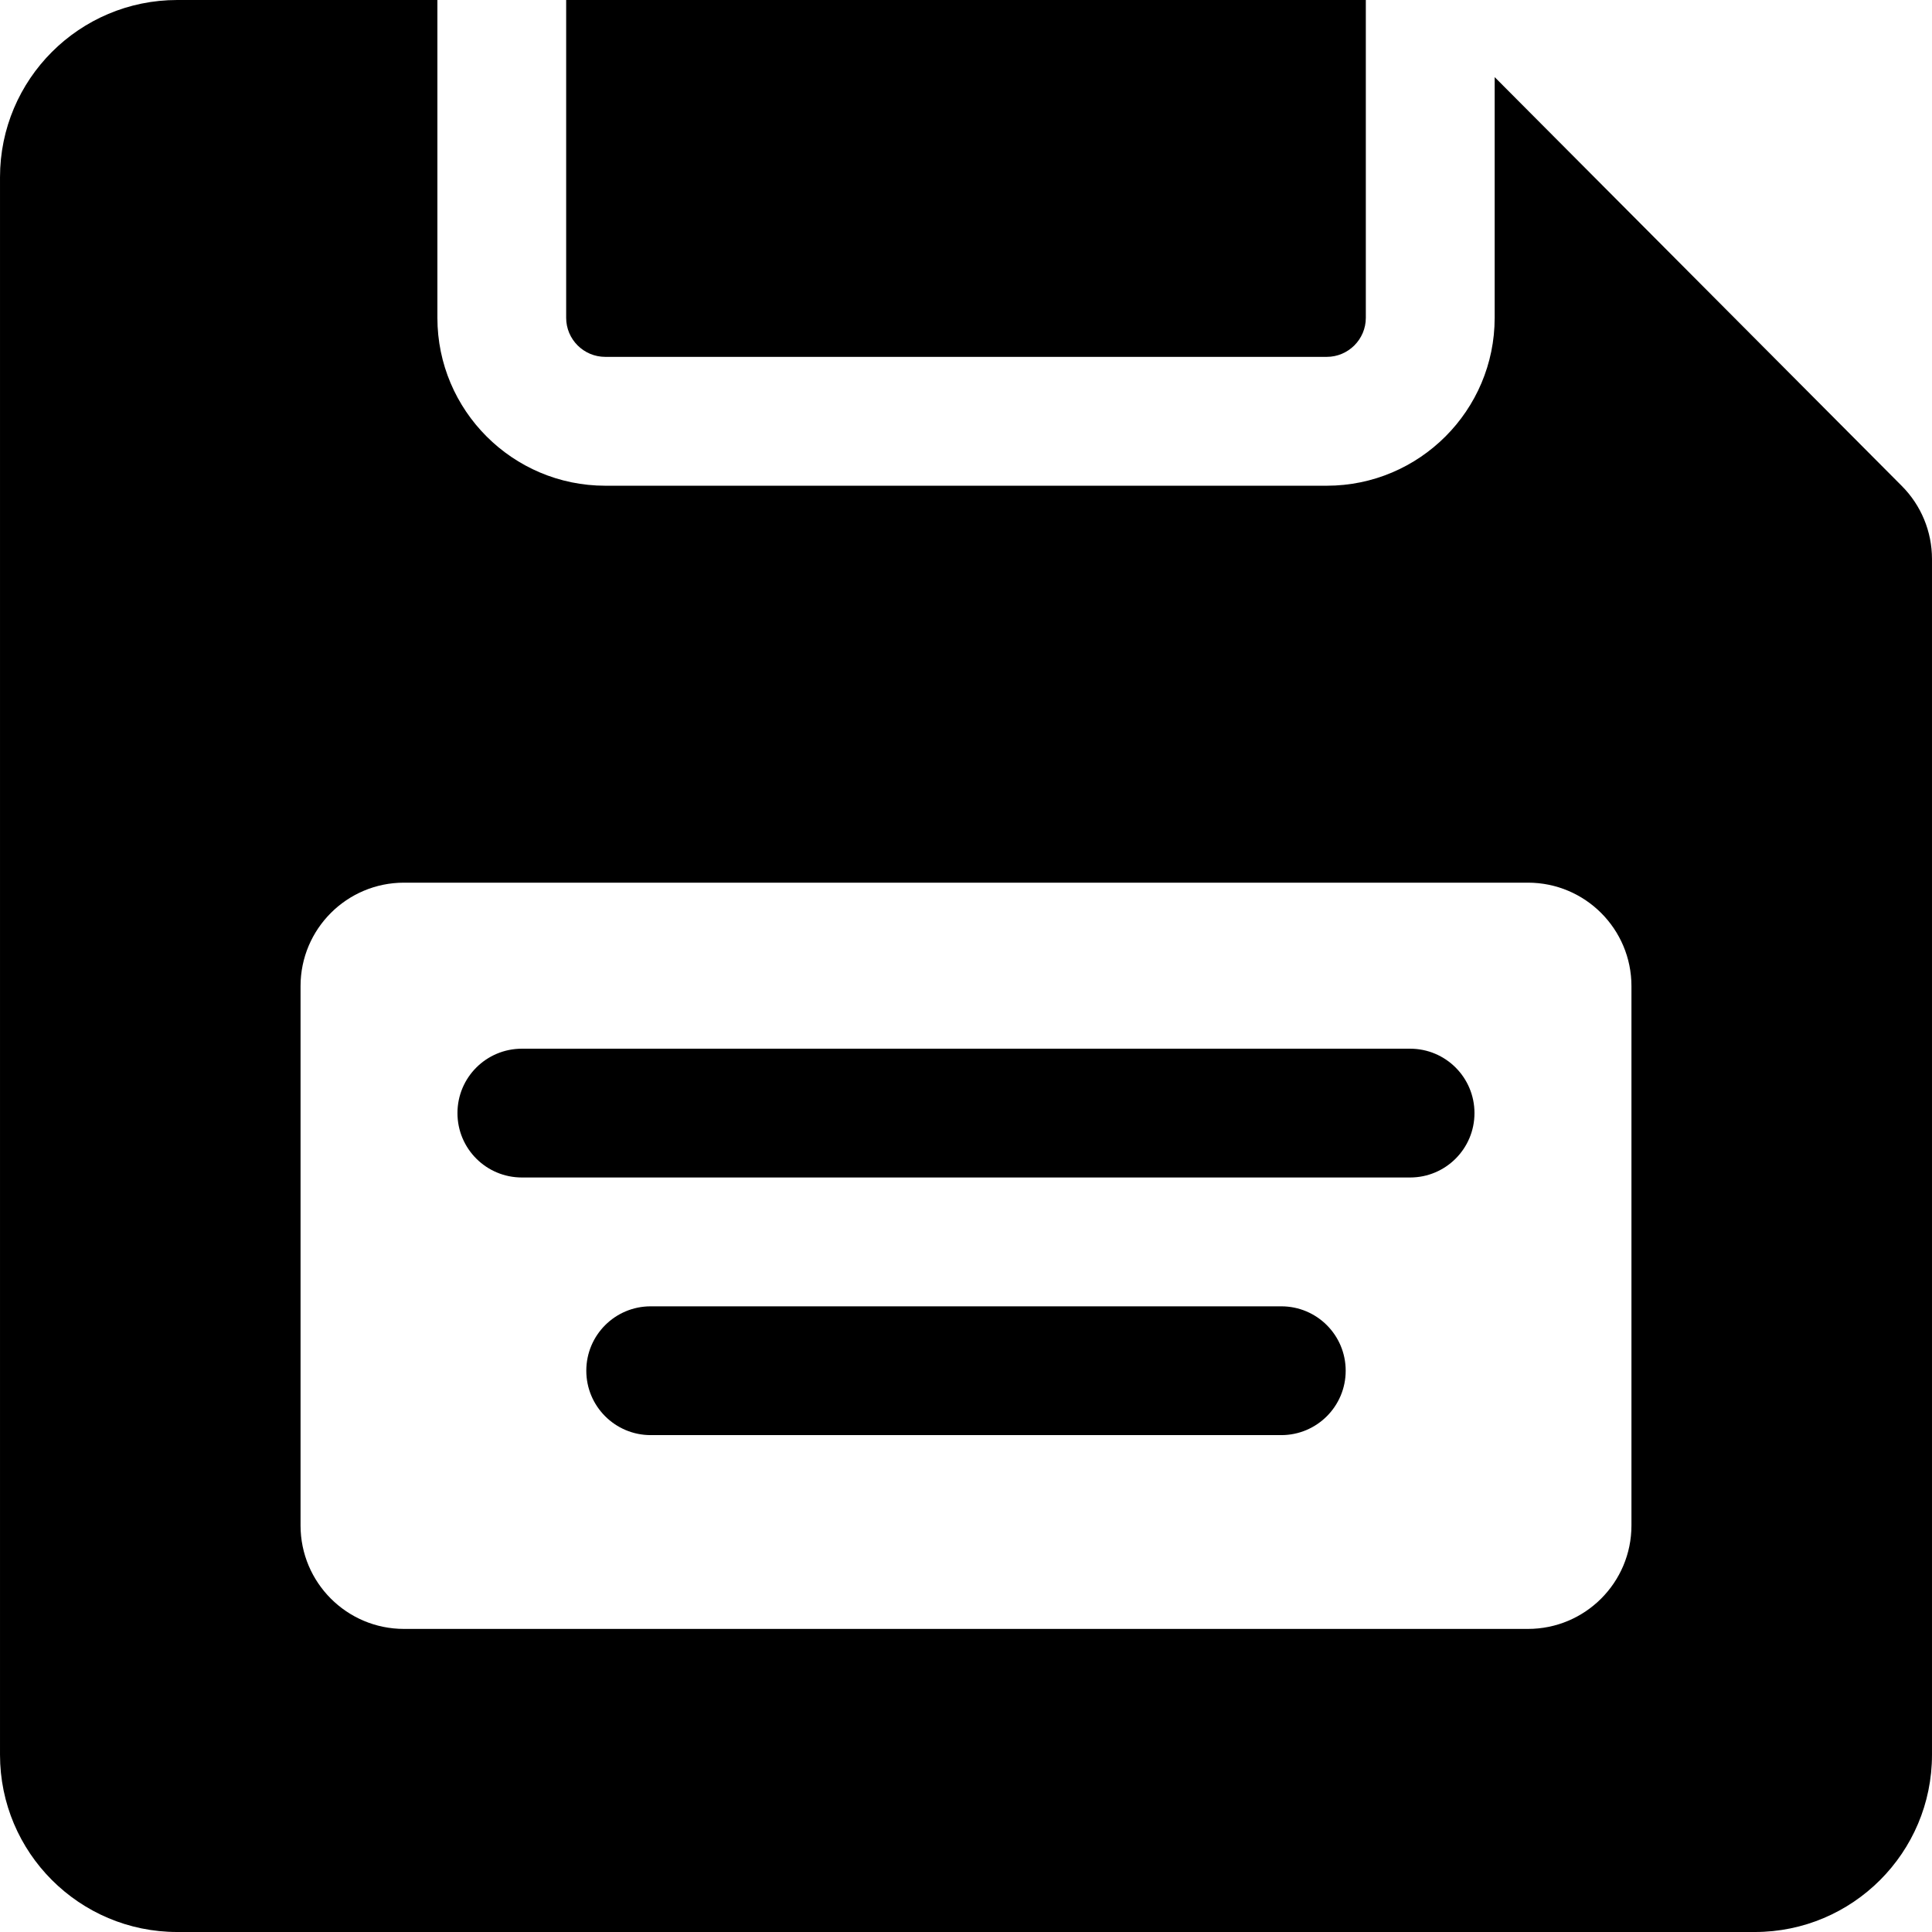
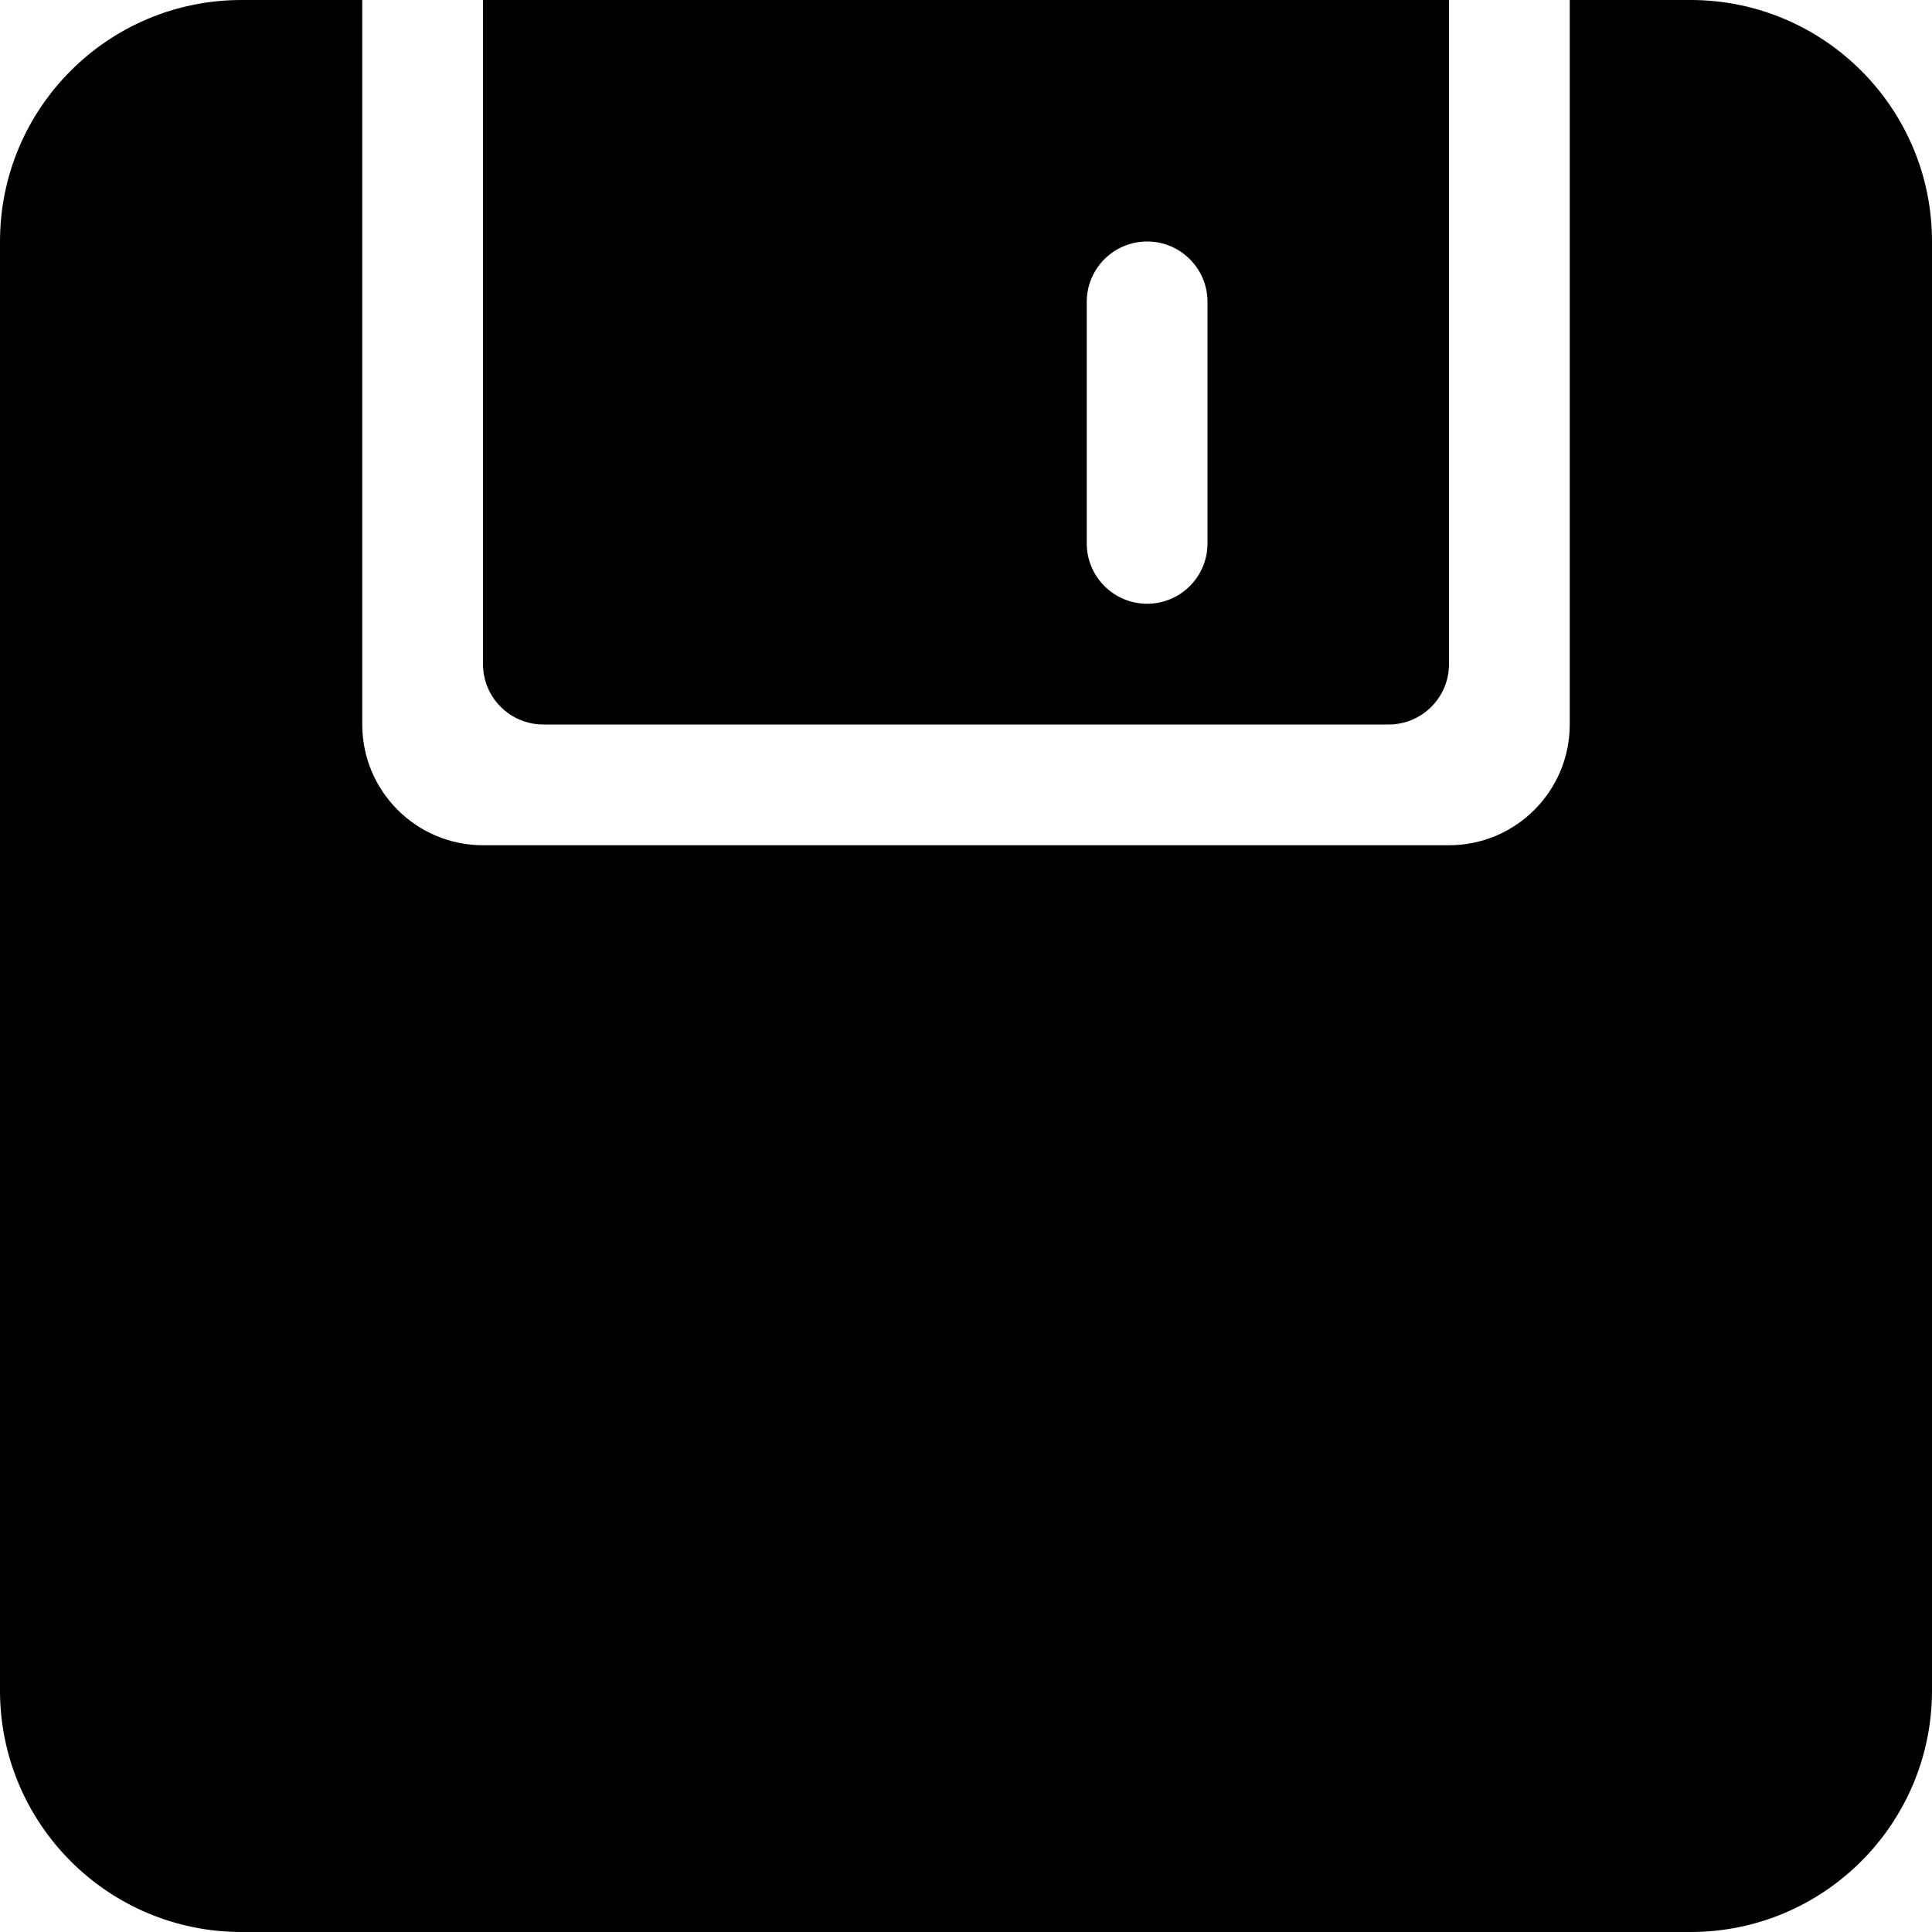
- <svg xmlns="http://www.w3.org/2000/svg" viewBox="0 0 488.446 488.446" fill="#000000">
-   <path d="M153.029,90.223h182.404c5.427,0,9.873-4.43,9.873-9.869V0H143.137v80.354C143.137,85.793,147.571,90.223,153.029,90.223z" />
-   <path d="M480.817,122.864L377.88,19.494v60.859c0,23.404-19.043,42.447-42.447,42.447H153.029c-23.409,0-42.447-19.043-42.447-42.447V0H44.823C20.068,0,0.002,20.07,0.002,44.808v398.831c0,24.736,20.066,44.808,44.821,44.808h398.813c24.74,0,44.808-20.068,44.808-44.808V141.325C488.444,134.392,485.698,127.758,480.817,122.864z M412.461,385.666c0,14.434-11.703,26.154-26.168,26.154H102.137c-14.451,0-26.153-11.722-26.153-26.154V249.303c0-14.43,11.702-26.148,26.153-26.148h284.156c14.465,0,26.168,11.72,26.168,26.148V385.666z" />
-   <path d="M356.497,265.131H131.949c-9.008,0-16.294,7.273-16.294,16.28s7.286,16.28,16.294,16.28h224.549c8.988,0,16.277-7.273,16.277-16.28S365.487,265.131,356.497,265.131z" />
-   <path d="M323.936,330.264H164.508c-8.994,0-16.28,7.273-16.28,16.28c0,8.989,7.286,16.28,16.28,16.28h159.427c8.994,0,16.281-7.291,16.281-16.28C340.217,337.537,332.93,330.264,323.936,330.264z" />
+ <svg xmlns="http://www.w3.org/2000/svg" viewBox="154 517 32 32" fill="none">
+   <path d="M172 522C172 521.447 172.448 521 173 521C173.552 521 174 521.447 174 522L174 526C174 526.553 173.552 527 173 527C172.448 527 172 526.553 172 526L172 522ZM163 529L177 529C177.552 529 178 528.553 178 528L178 517L162 517L162 528C162 528.553 162.448 529 163 529ZM182 517L180 517L180 529C180 530.104 179.104 531 178 531L162 531C160.896 531 160 530.104 160 529L160 517L158 517C155.791 517 154 518.791 154 521L154 545C154 547.209 155.791 549 158 549L182 549C184.209 549 186 547.209 186 545L186 521C186 518.791 184.209 517 182 517Z" fill="#000000" />
</svg>
